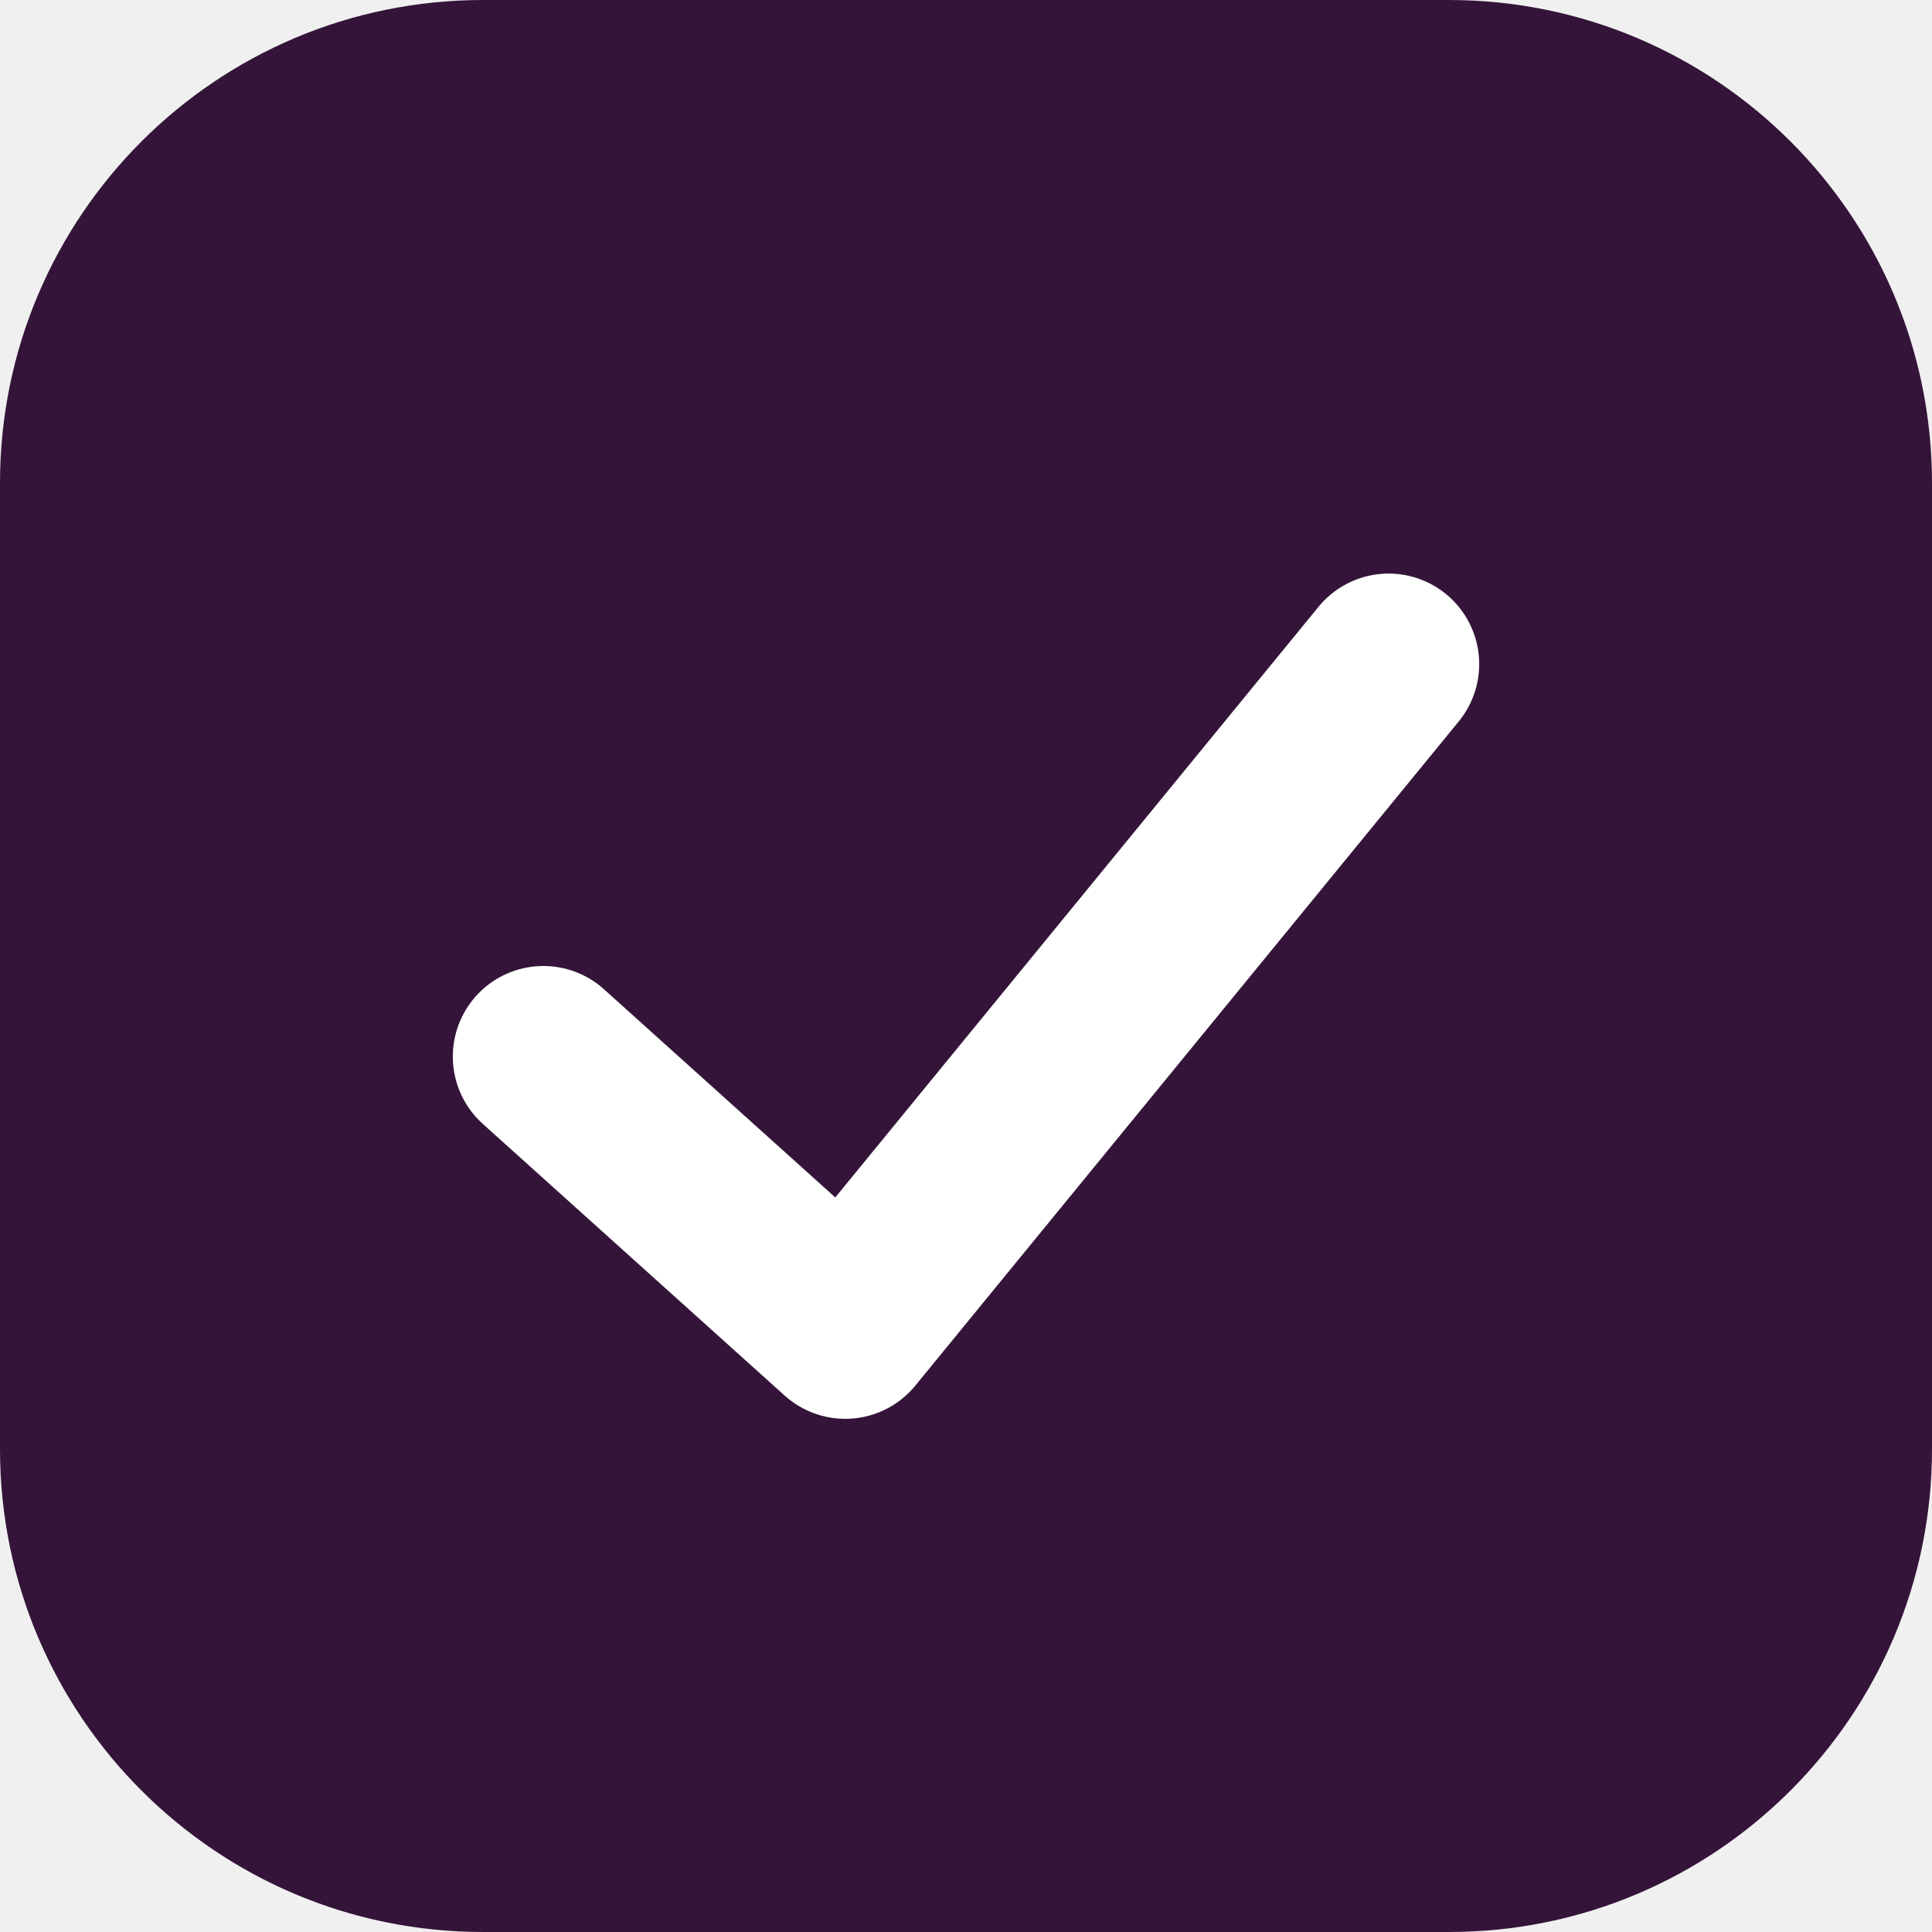
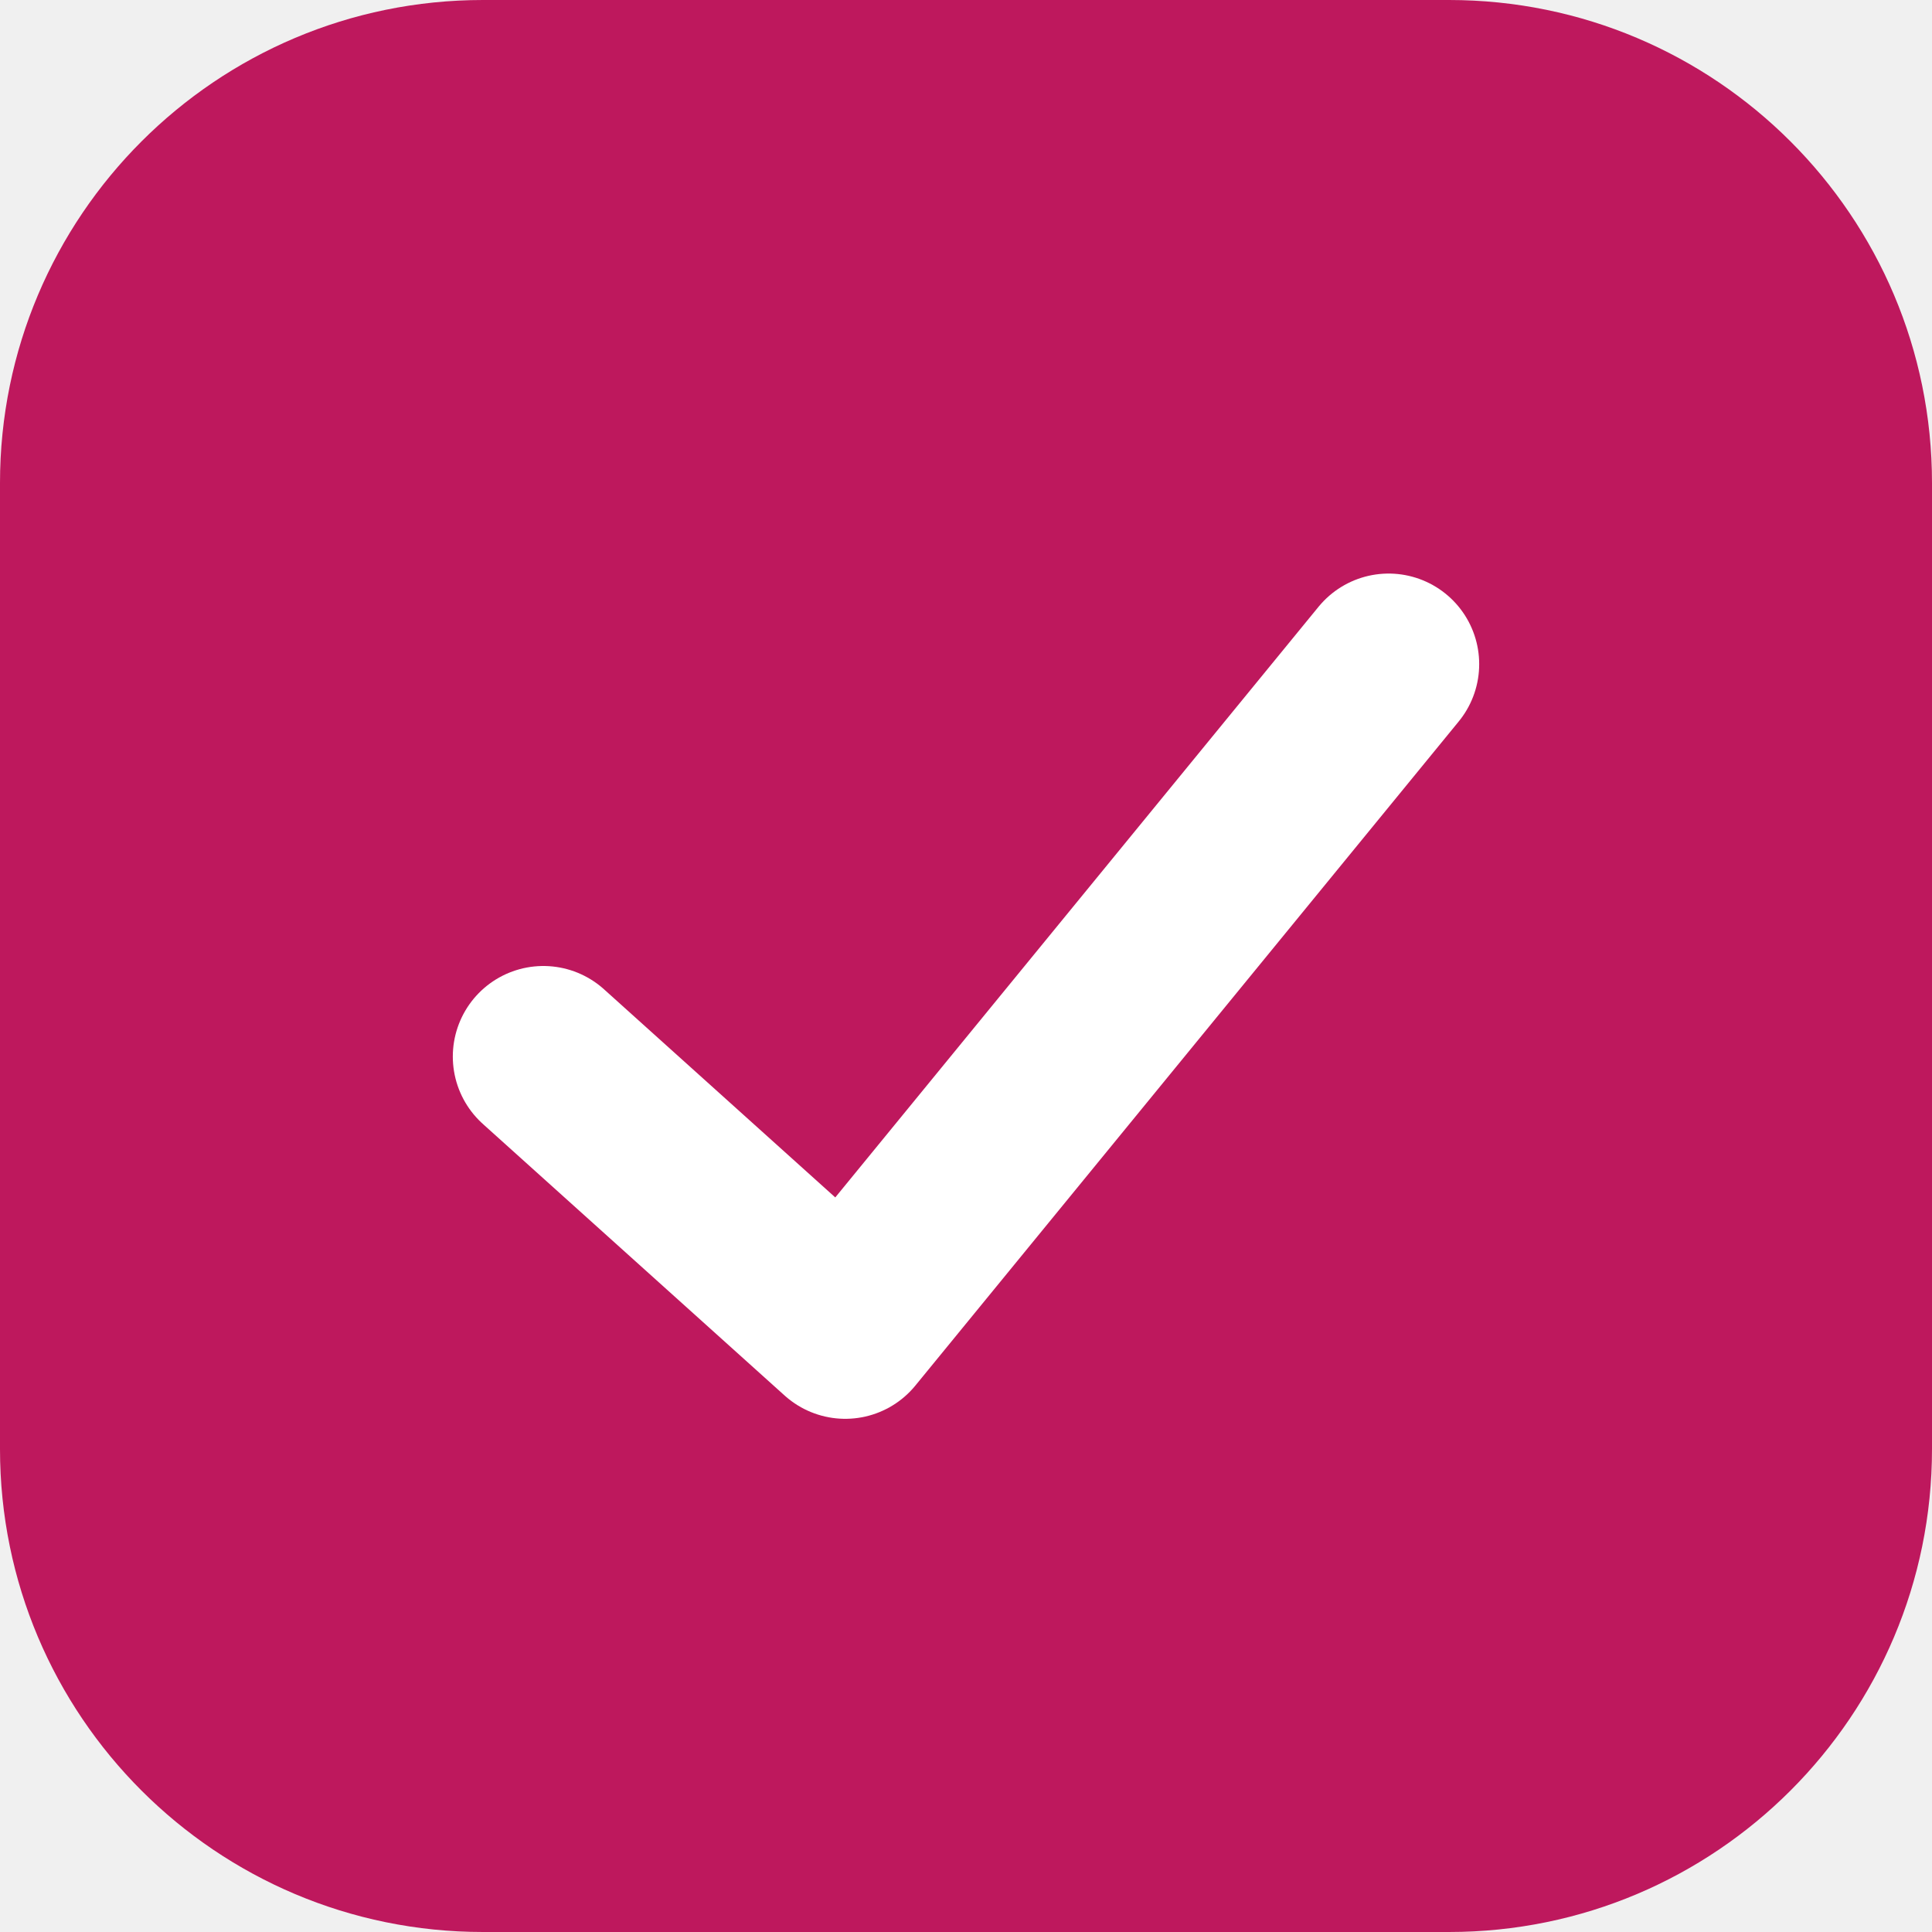
<svg xmlns="http://www.w3.org/2000/svg" viewBox="0 0 32 32" width="32" height="32">
-   <rect width="32" height="32" rx="8" fill="#341539" />
+   <rect width="32" height="32" rx="8" fill="#BE185D" />
  <path d="M9 17.5 L14 22 L23 11" fill="none" stroke="#FFFFFF" stroke-width="3" stroke-linecap="round" stroke-linejoin="round" />
</svg>
